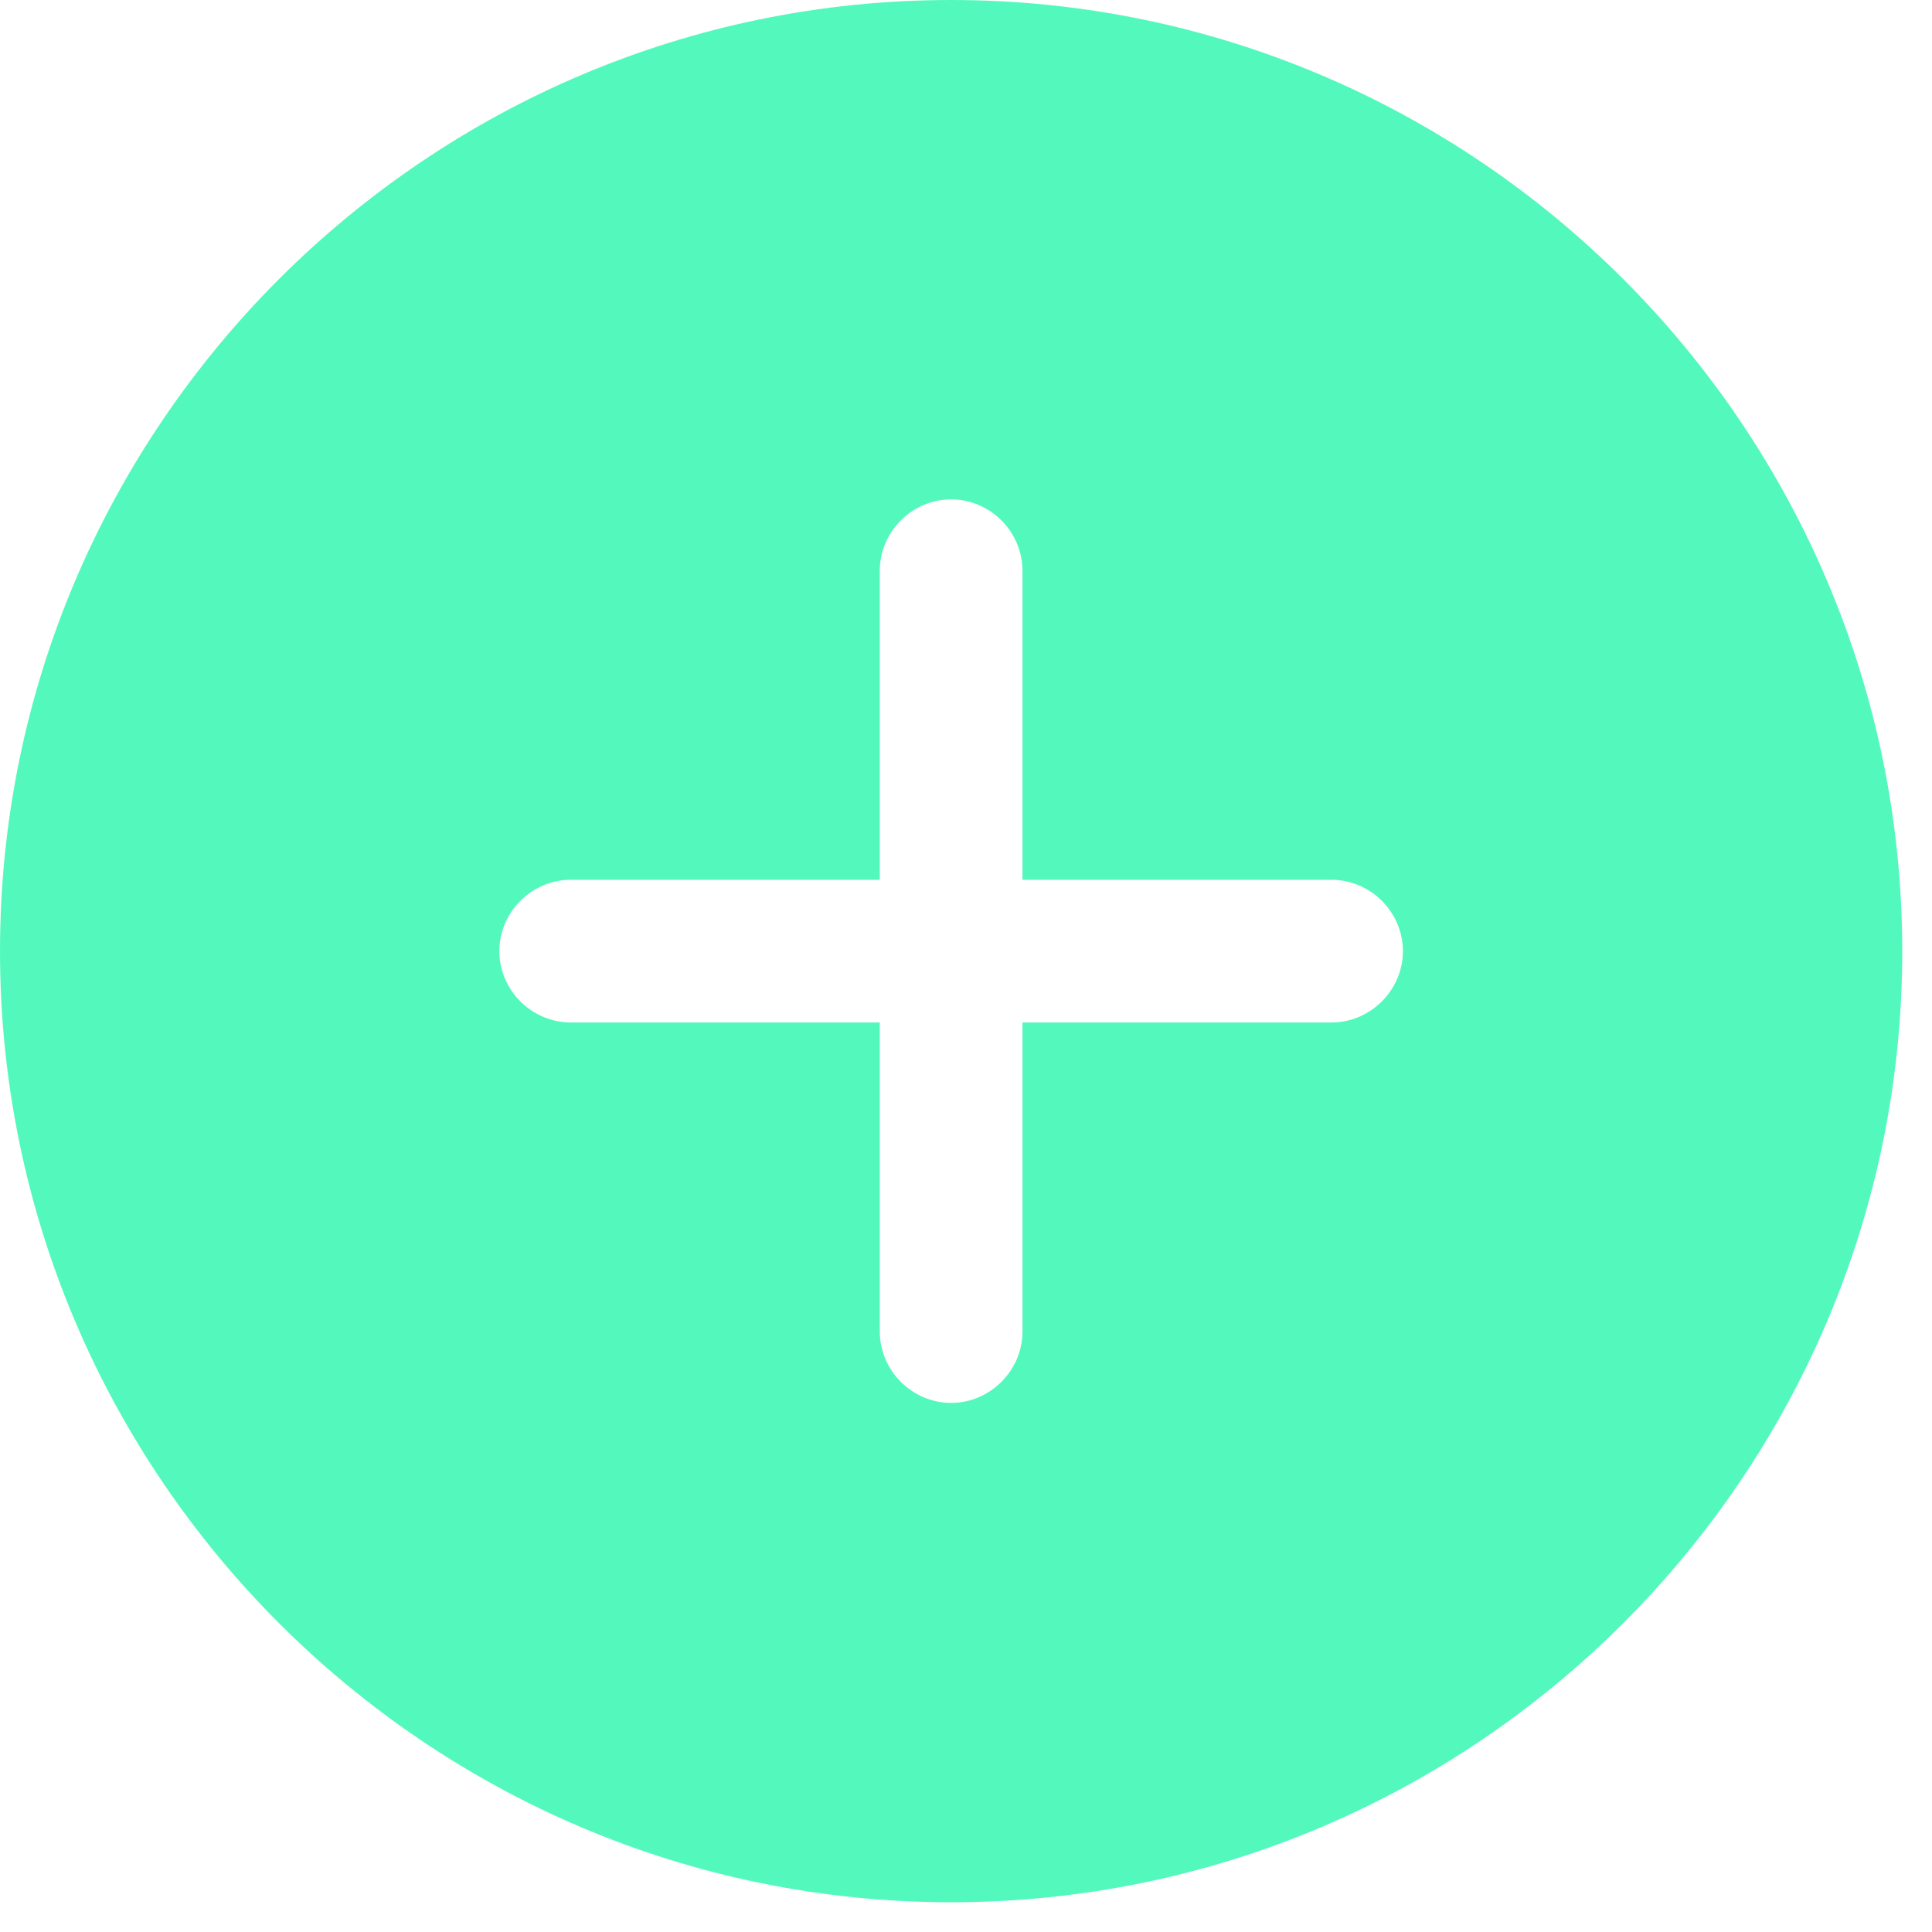
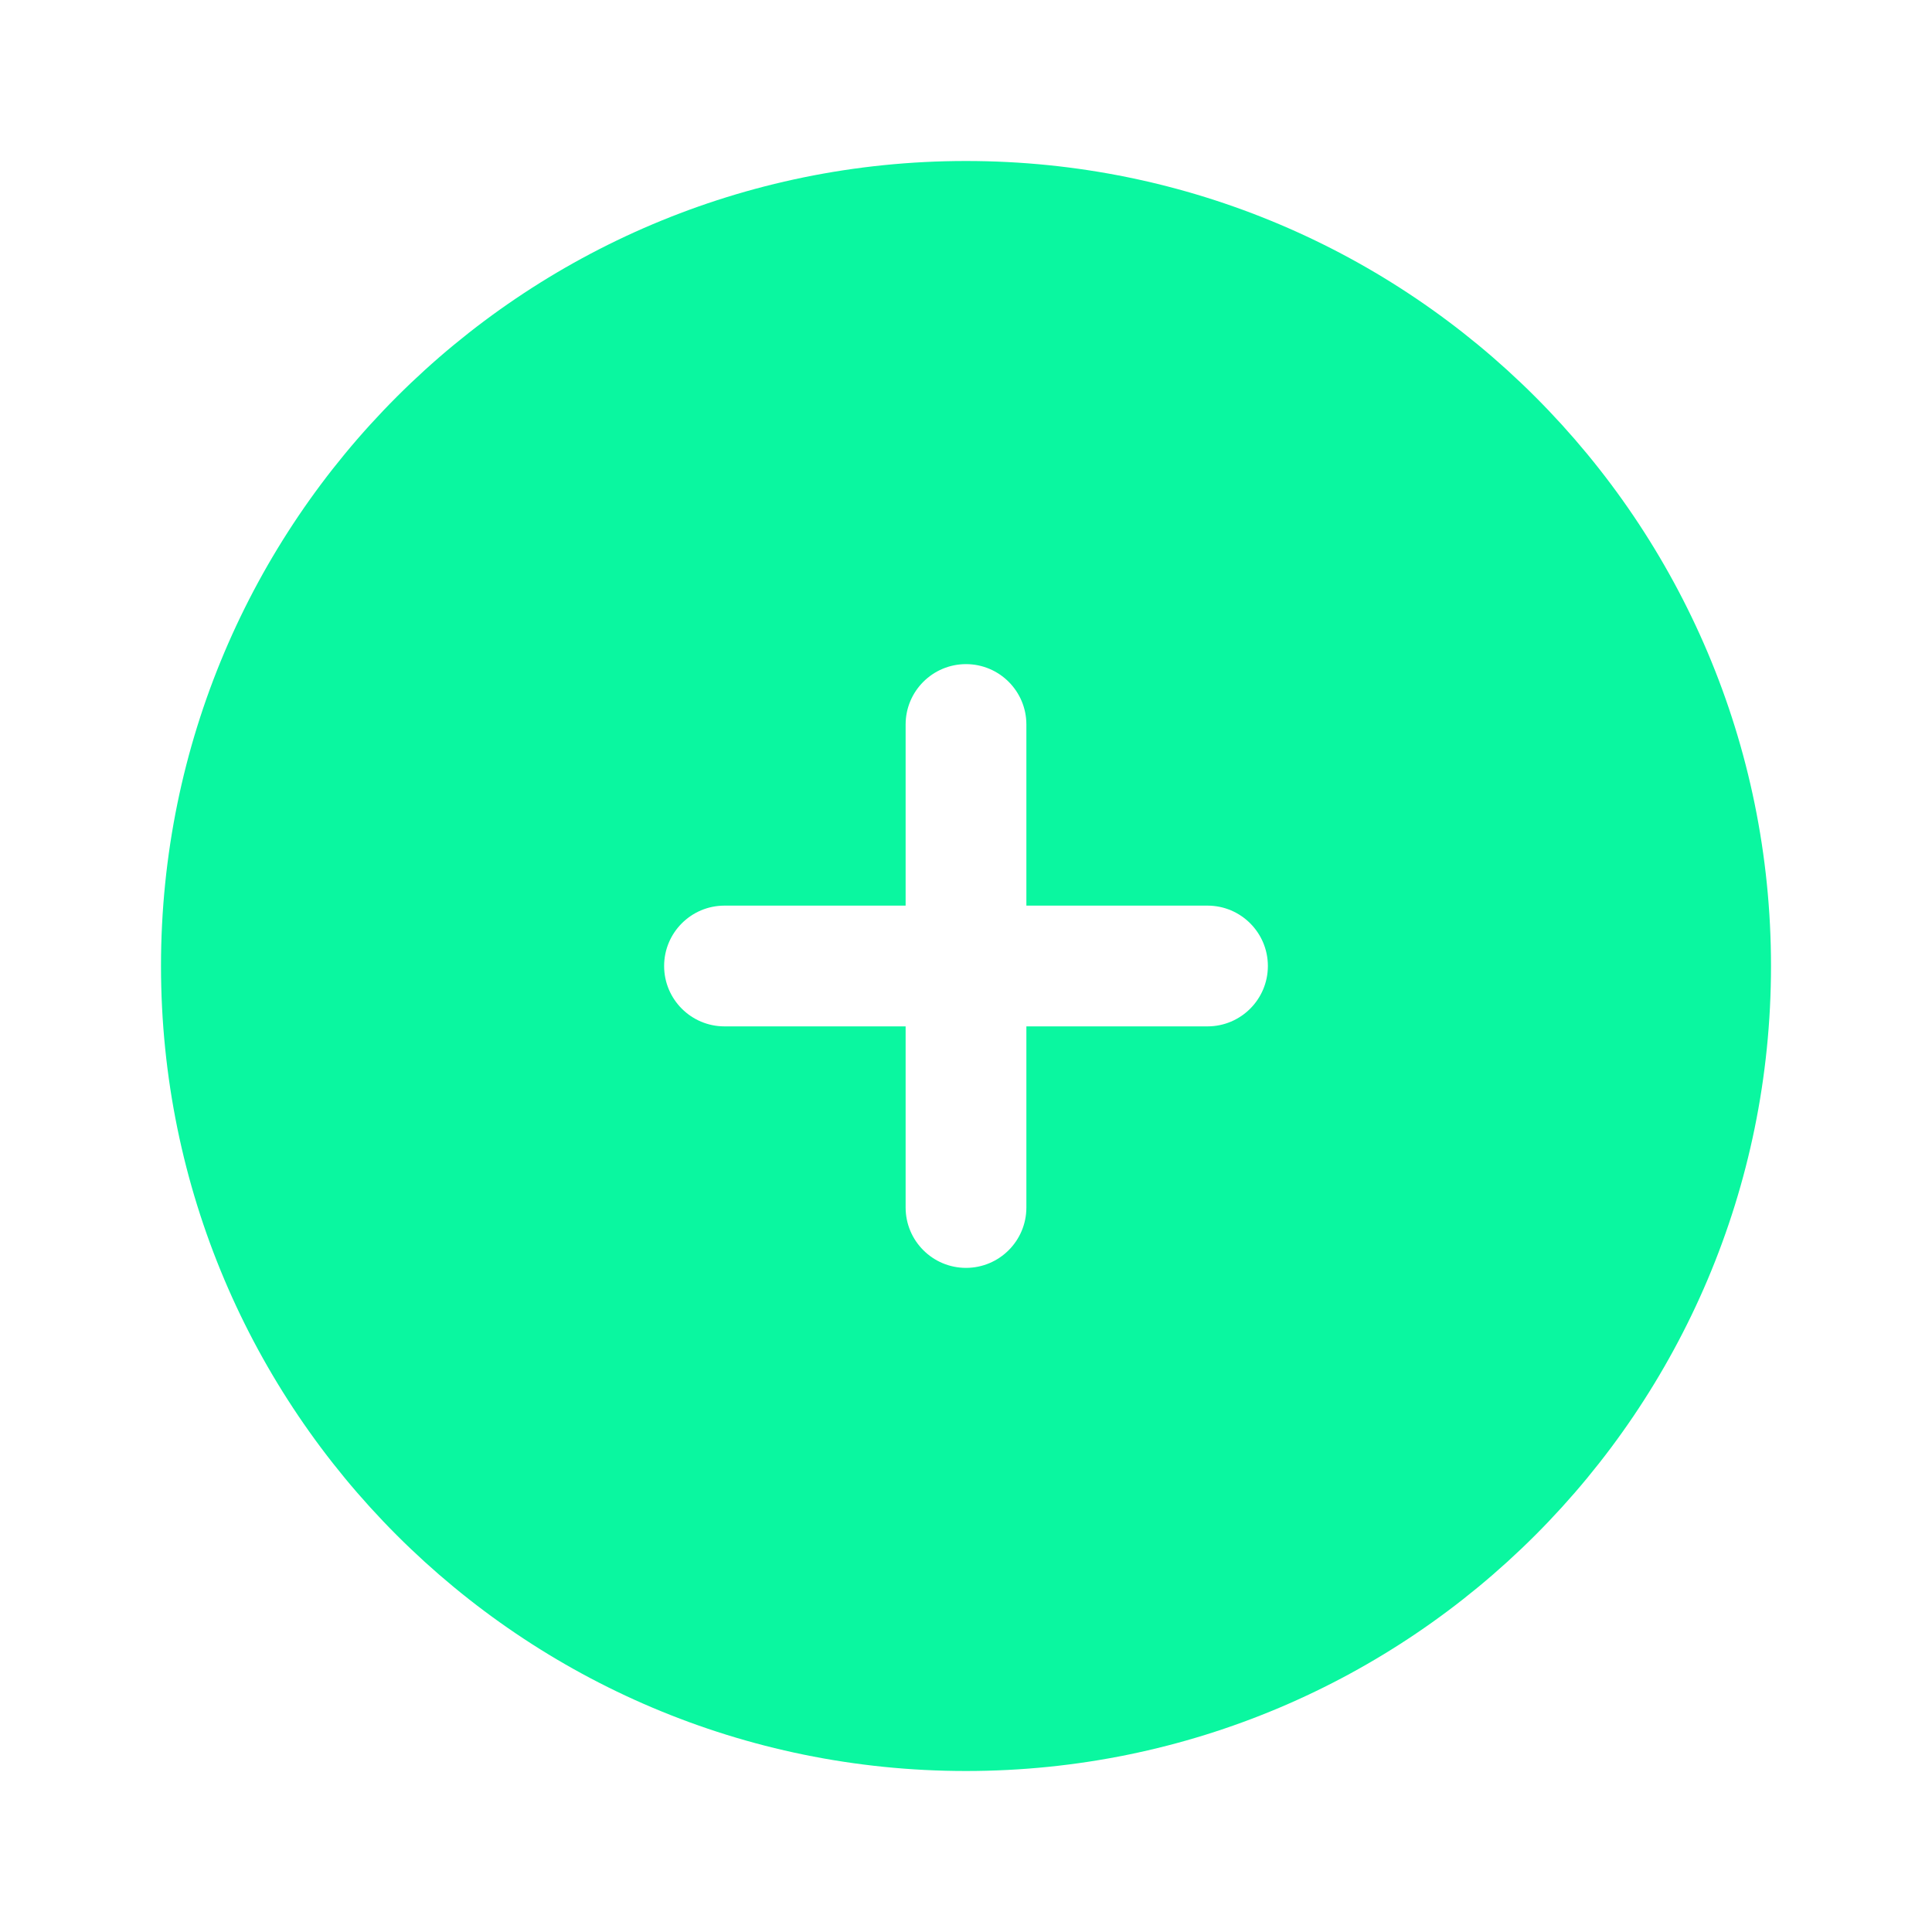
- <svg xmlns="http://www.w3.org/2000/svg" width="63" height="63" viewBox="0 0 63 63" fill="none">
-   <path d="M31.015 0C13.926 0 0 13.926 0 31.015C0 48.104 13.926 62.03 31.015 62.03C48.104 62.03 62.03 48.104 62.03 31.015C62.03 13.926 48.104 0 31.015 0ZM43.421 33.341H33.341V43.421C33.341 44.692 32.286 45.747 31.015 45.747C29.743 45.747 28.689 44.692 28.689 43.421V33.341H18.609C17.337 33.341 16.283 32.286 16.283 31.015C16.283 29.743 17.337 28.689 18.609 28.689H28.689V18.609C28.689 17.337 29.743 16.283 31.015 16.283C32.286 16.283 33.341 17.337 33.341 18.609V28.689H43.421C44.692 28.689 45.747 29.743 45.747 31.015C45.747 32.286 44.692 33.341 43.421 33.341Z" fill="#0AF7A0" fill-opacity="0.7" />
+ <svg xmlns="http://www.w3.org/2000/svg" width="60" height="60" viewBox="0 0 60 60" fill="none">
+   <path fill-rule="evenodd" clip-rule="evenodd" d="M30 55C43.807 55 55 43.807 55 30C55 16.193 43.807 5 30 5C16.193 5 5 16.193 5 30C5 43.807 16.193 55 30 55ZM31.875 22.5C31.875 21.465 31.035 20.625 30 20.625C28.965 20.625 28.125 21.465 28.125 22.5V28.125H22.5C21.465 28.125 20.625 28.965 20.625 30C20.625 31.035 21.465 31.875 22.5 31.875H28.125V37.5C28.125 38.535 28.965 39.375 30 39.375C31.035 39.375 31.875 38.535 31.875 37.5V31.875H37.5C38.535 31.875 39.375 31.035 39.375 30C39.375 28.965 38.535 28.125 37.5 28.125H31.875V22.5Z" fill="#0AF7A0" />
</svg>
